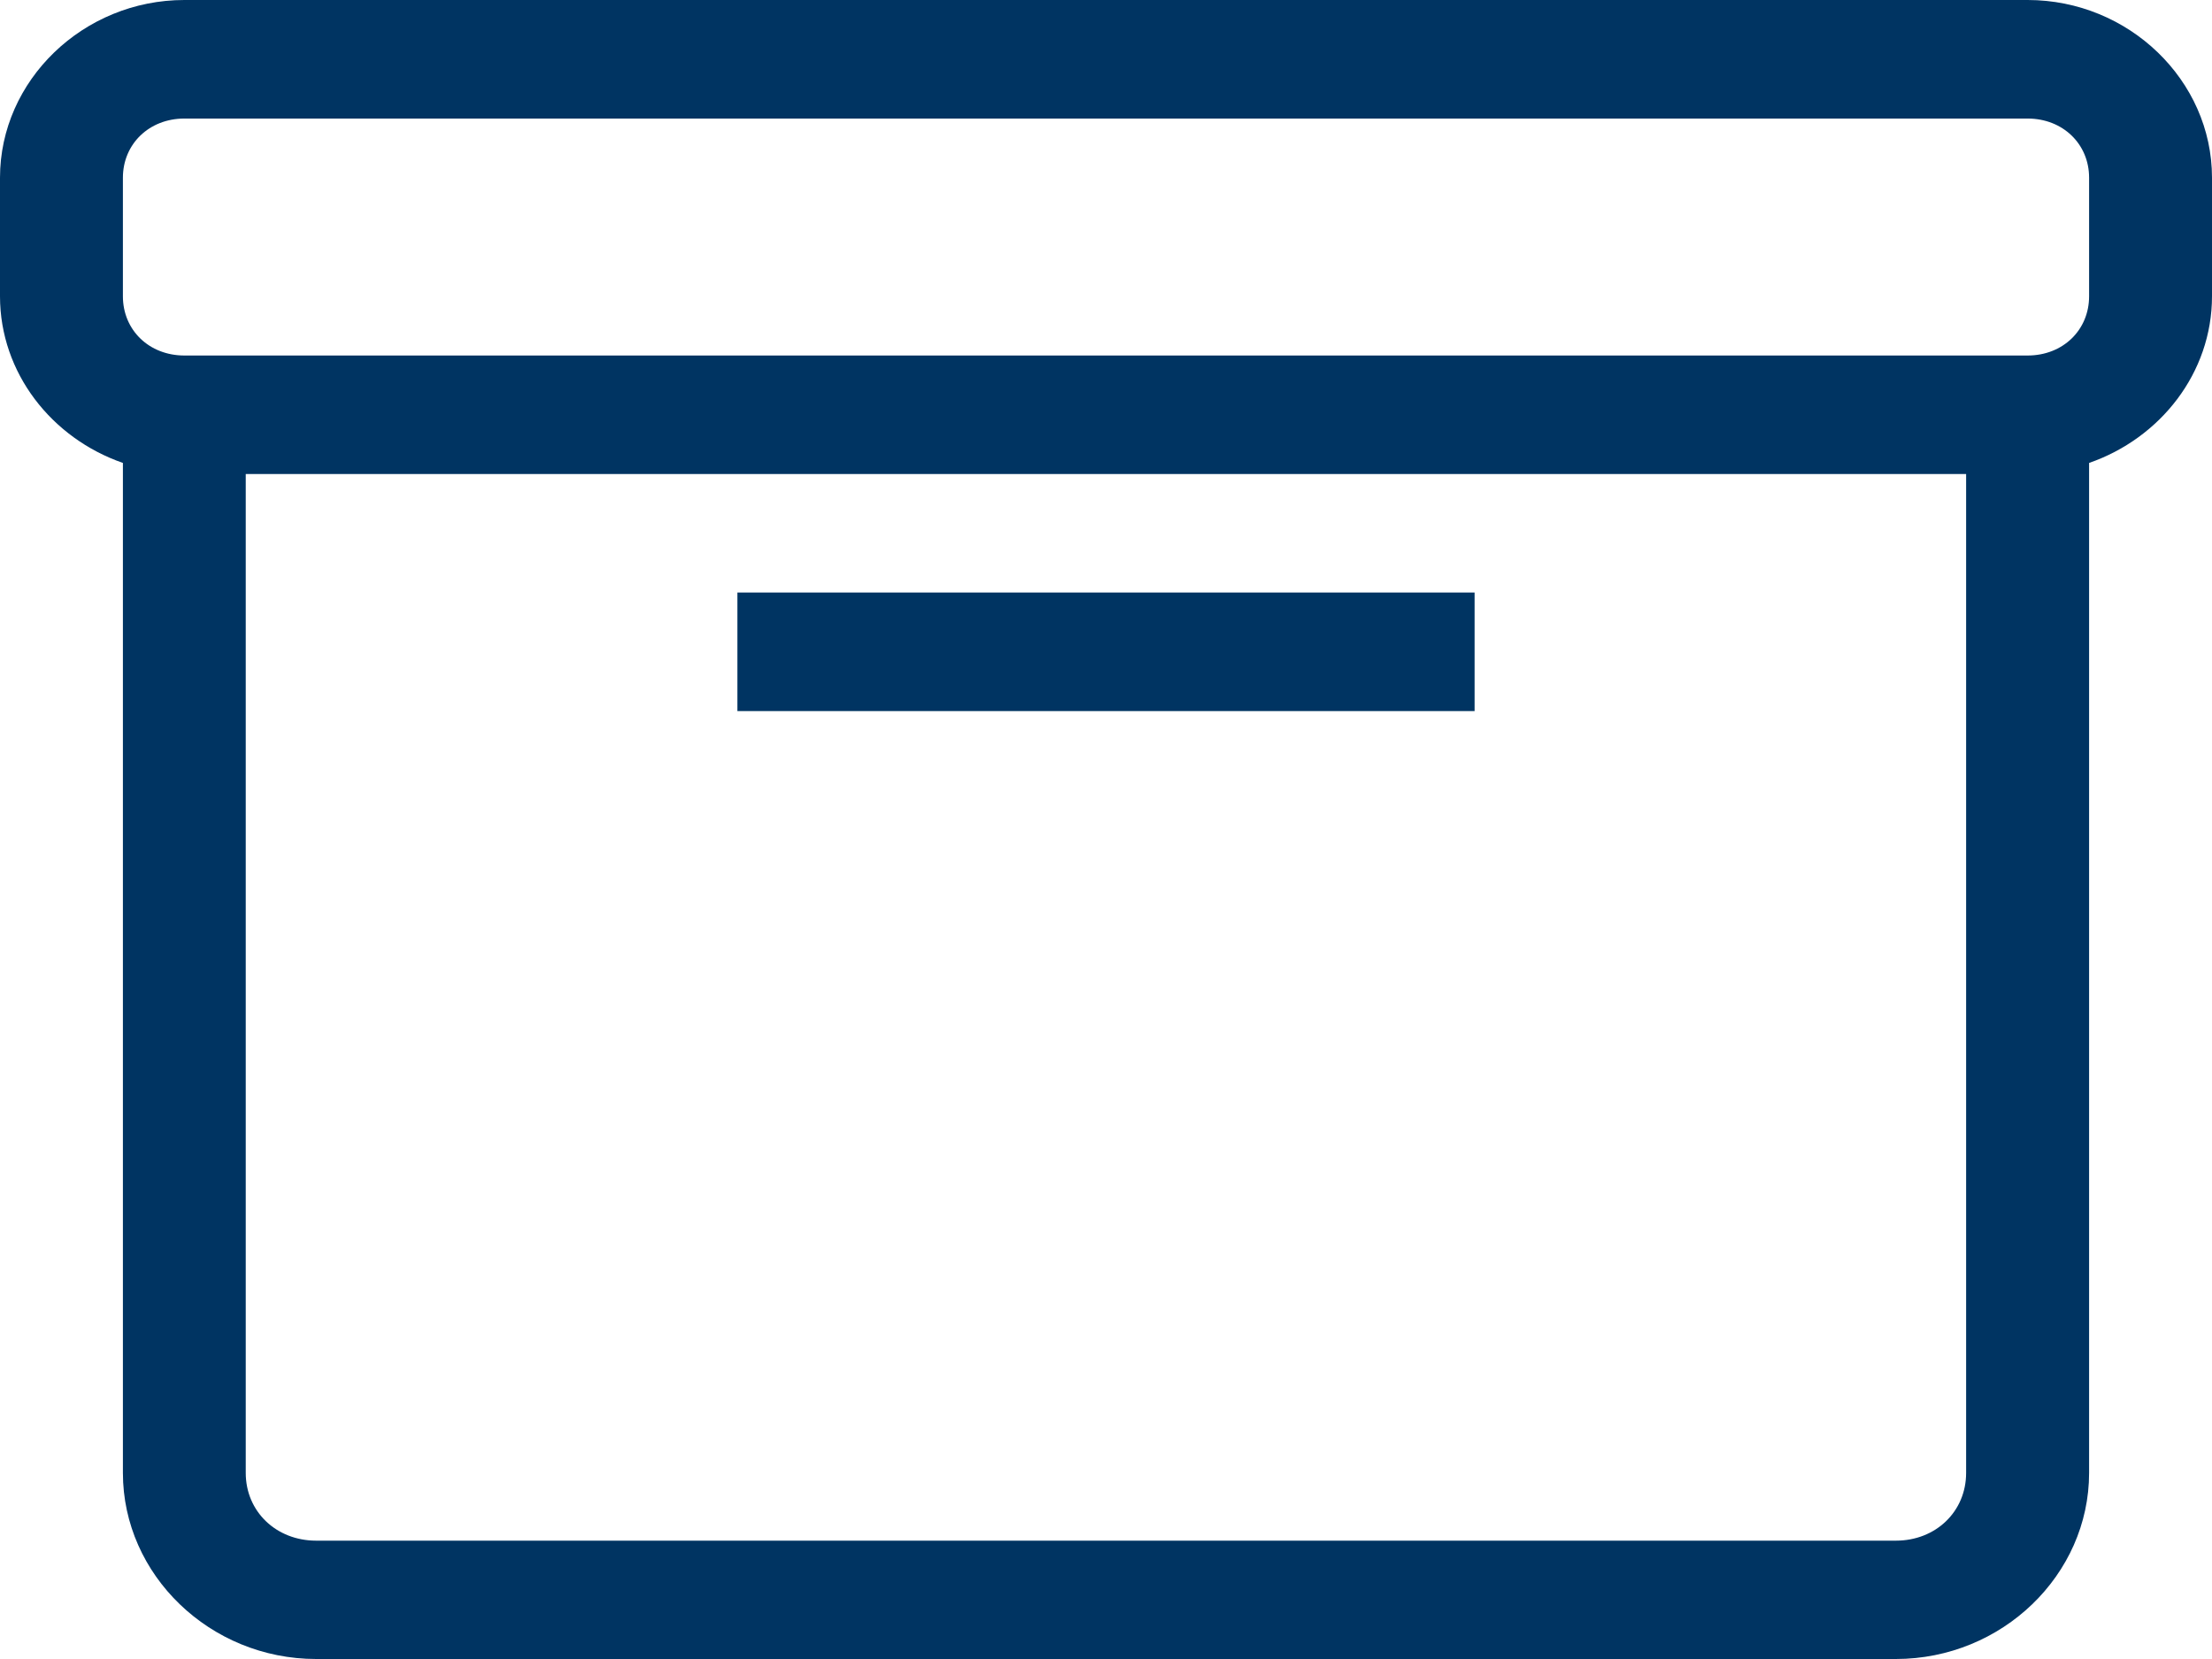
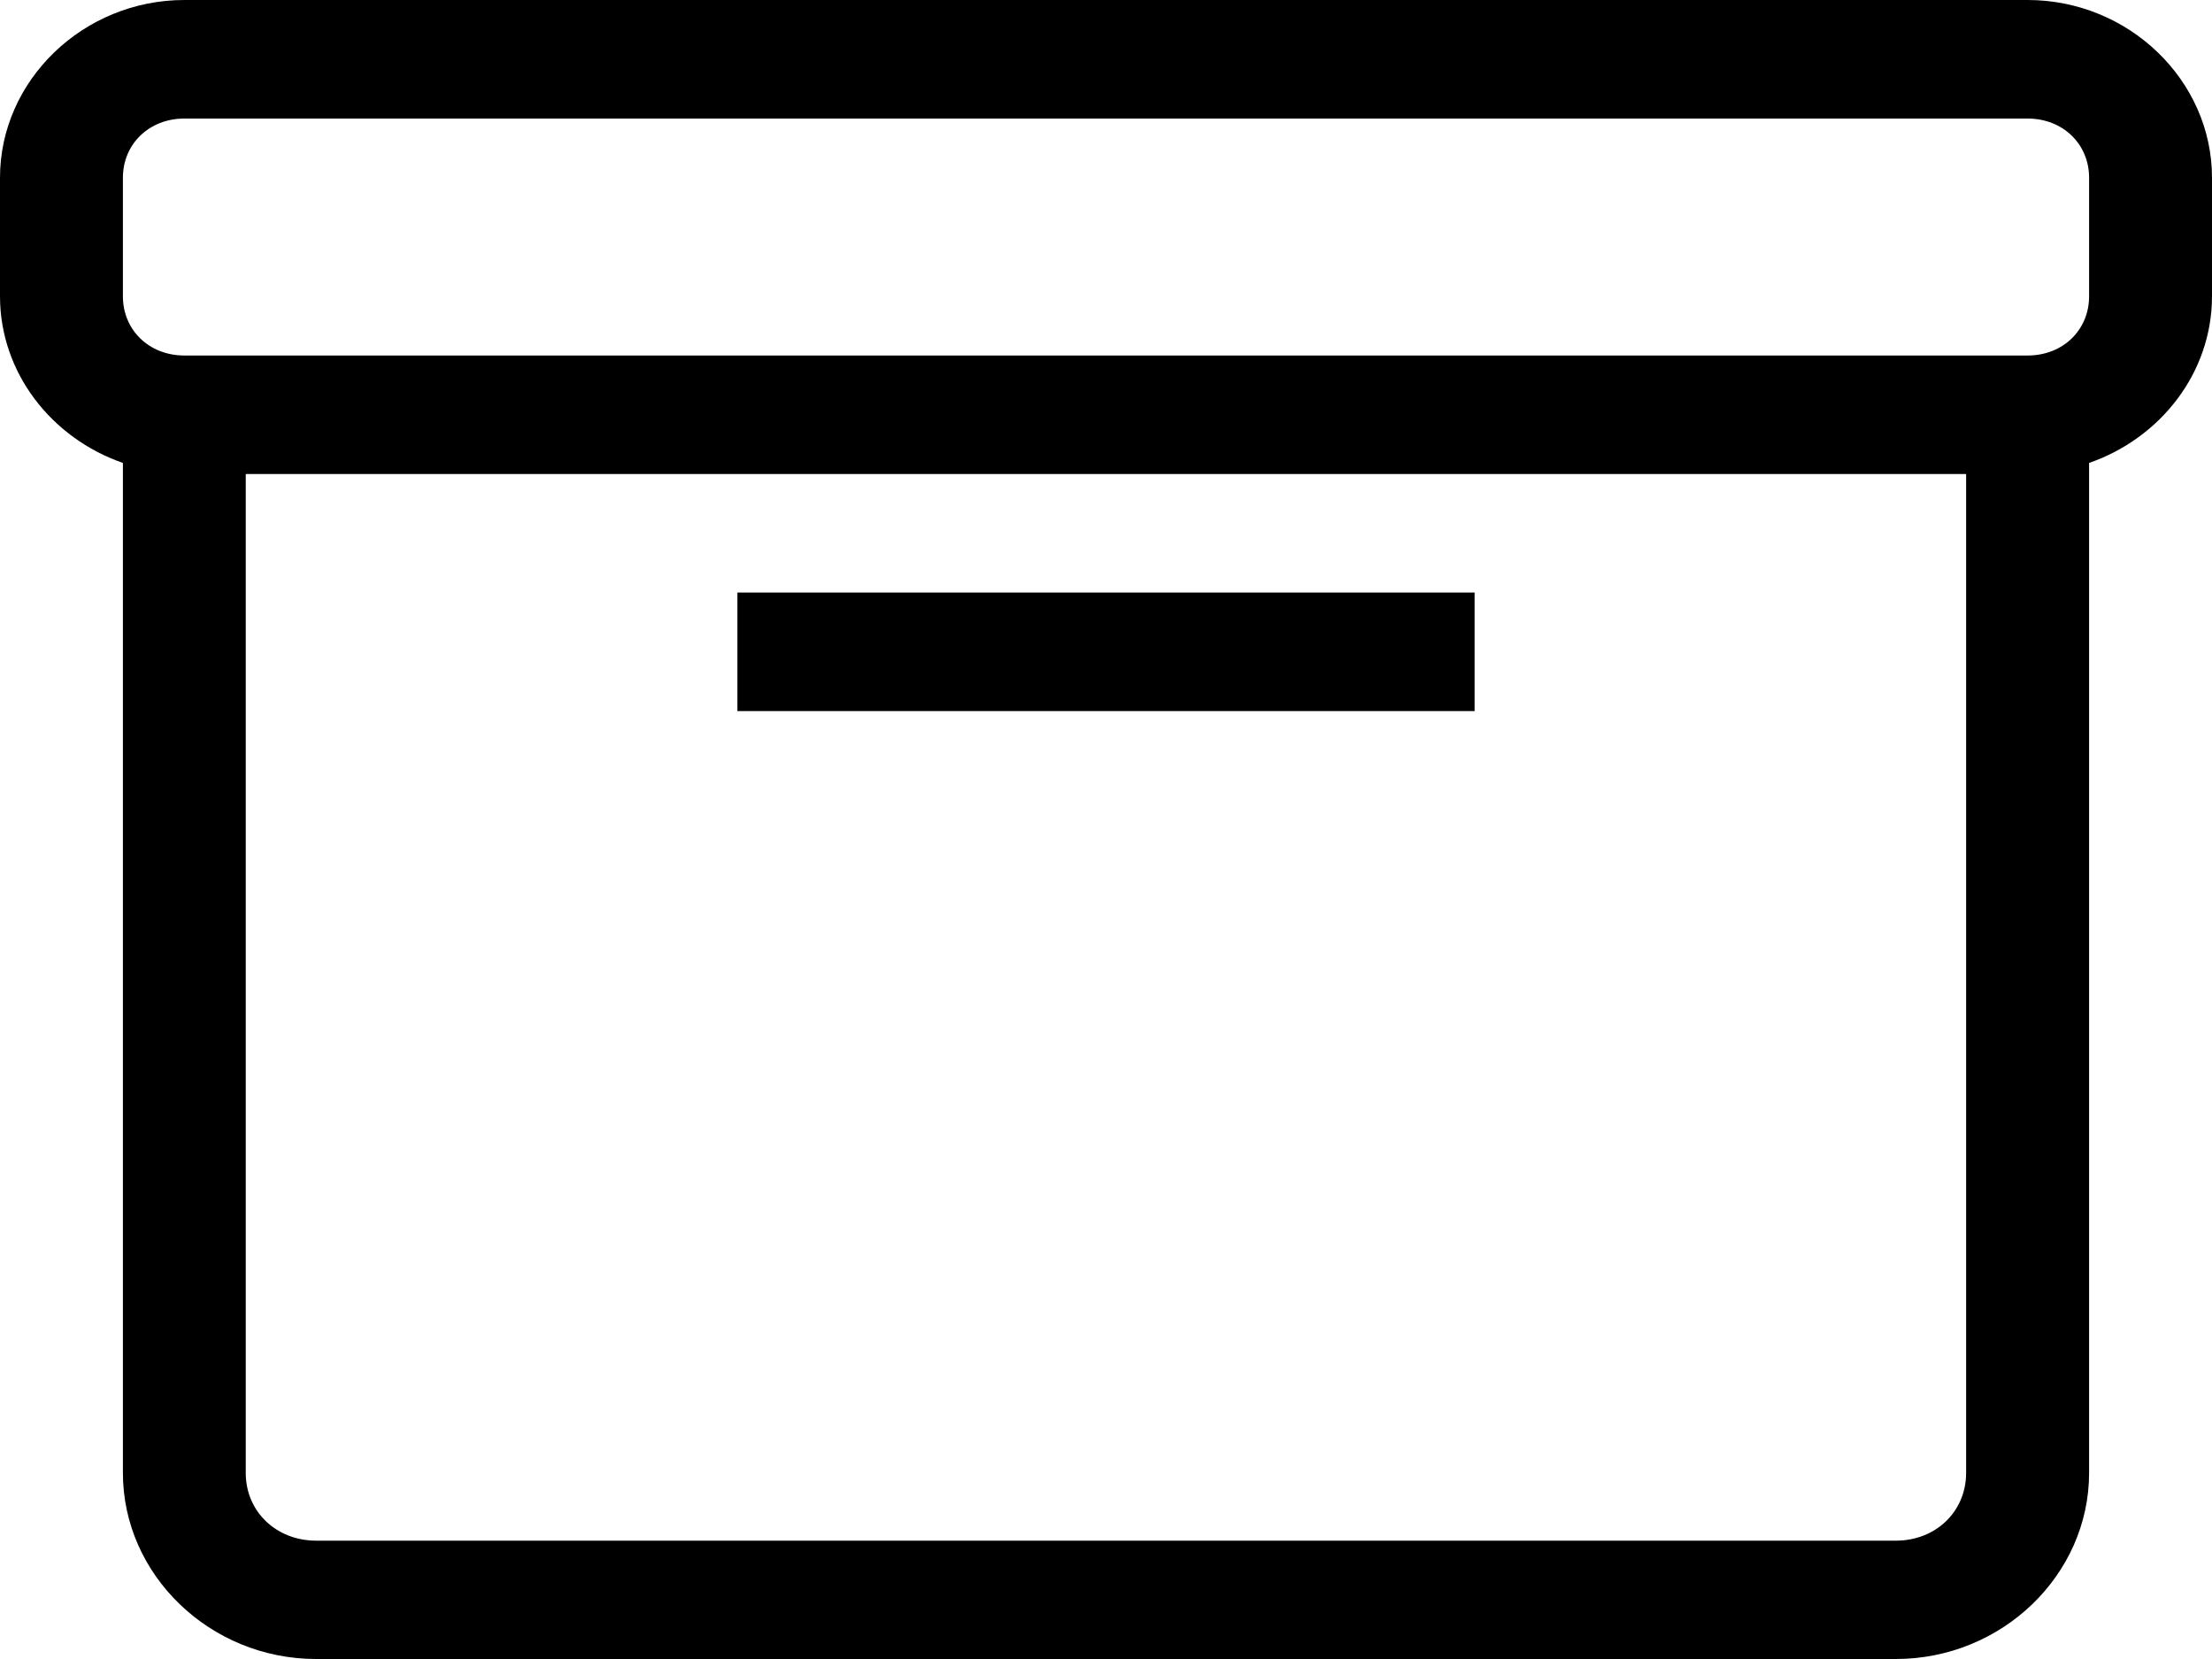
<svg xmlns="http://www.w3.org/2000/svg" width="32" height="24" viewBox="0 0 32 24" fill="none">
-   <path id="archive" d="M2.667 0C1.205 0 0 1.162 0 2.571V4.286C0 5.395 0.748 6.34 1.778 6.697V21.308C1.778 22.785 3.04 24 4.573 24H27.427C28.96 24 30.222 22.785 30.222 21.308V6.697C31.252 6.34 32 5.395 32 4.286V2.571C32 1.162 30.795 0 29.333 0H2.667ZM2.667 1.715H29.333C29.842 1.715 30.222 2.083 30.222 2.571V4.286C30.222 4.776 29.842 5.143 29.333 5.143H2.667C2.158 5.143 1.778 4.776 1.778 4.286V2.571C1.778 2.083 2.158 1.715 2.667 1.715ZM3.555 6.857H28.443V21.308C28.443 21.866 28.005 22.288 27.427 22.288H4.574C3.995 22.288 3.555 21.866 3.555 21.308L3.555 6.857ZM10.667 8.572V10.287H21.333V8.572H10.667Z" fill="#003462" />
+   <path id="archive" d="M2.667 0C1.205 0 0 1.162 0 2.571V4.286C0 5.395 0.748 6.34 1.778 6.697V21.308C1.778 22.785 3.04 24 4.573 24H27.427C28.96 24 30.222 22.785 30.222 21.308V6.697C31.252 6.34 32 5.395 32 4.286V2.571C32 1.162 30.795 0 29.333 0H2.667ZM2.667 1.715H29.333C29.842 1.715 30.222 2.083 30.222 2.571V4.286C30.222 4.776 29.842 5.143 29.333 5.143H2.667C2.158 5.143 1.778 4.776 1.778 4.286V2.571C1.778 2.083 2.158 1.715 2.667 1.715ZM3.555 6.857H28.443V21.308C28.443 21.866 28.005 22.288 27.427 22.288H4.574C3.995 22.288 3.555 21.866 3.555 21.308L3.555 6.857ZM10.667 8.572V10.287H21.333V8.572H10.667Z" fill="currentColor" />
</svg>
